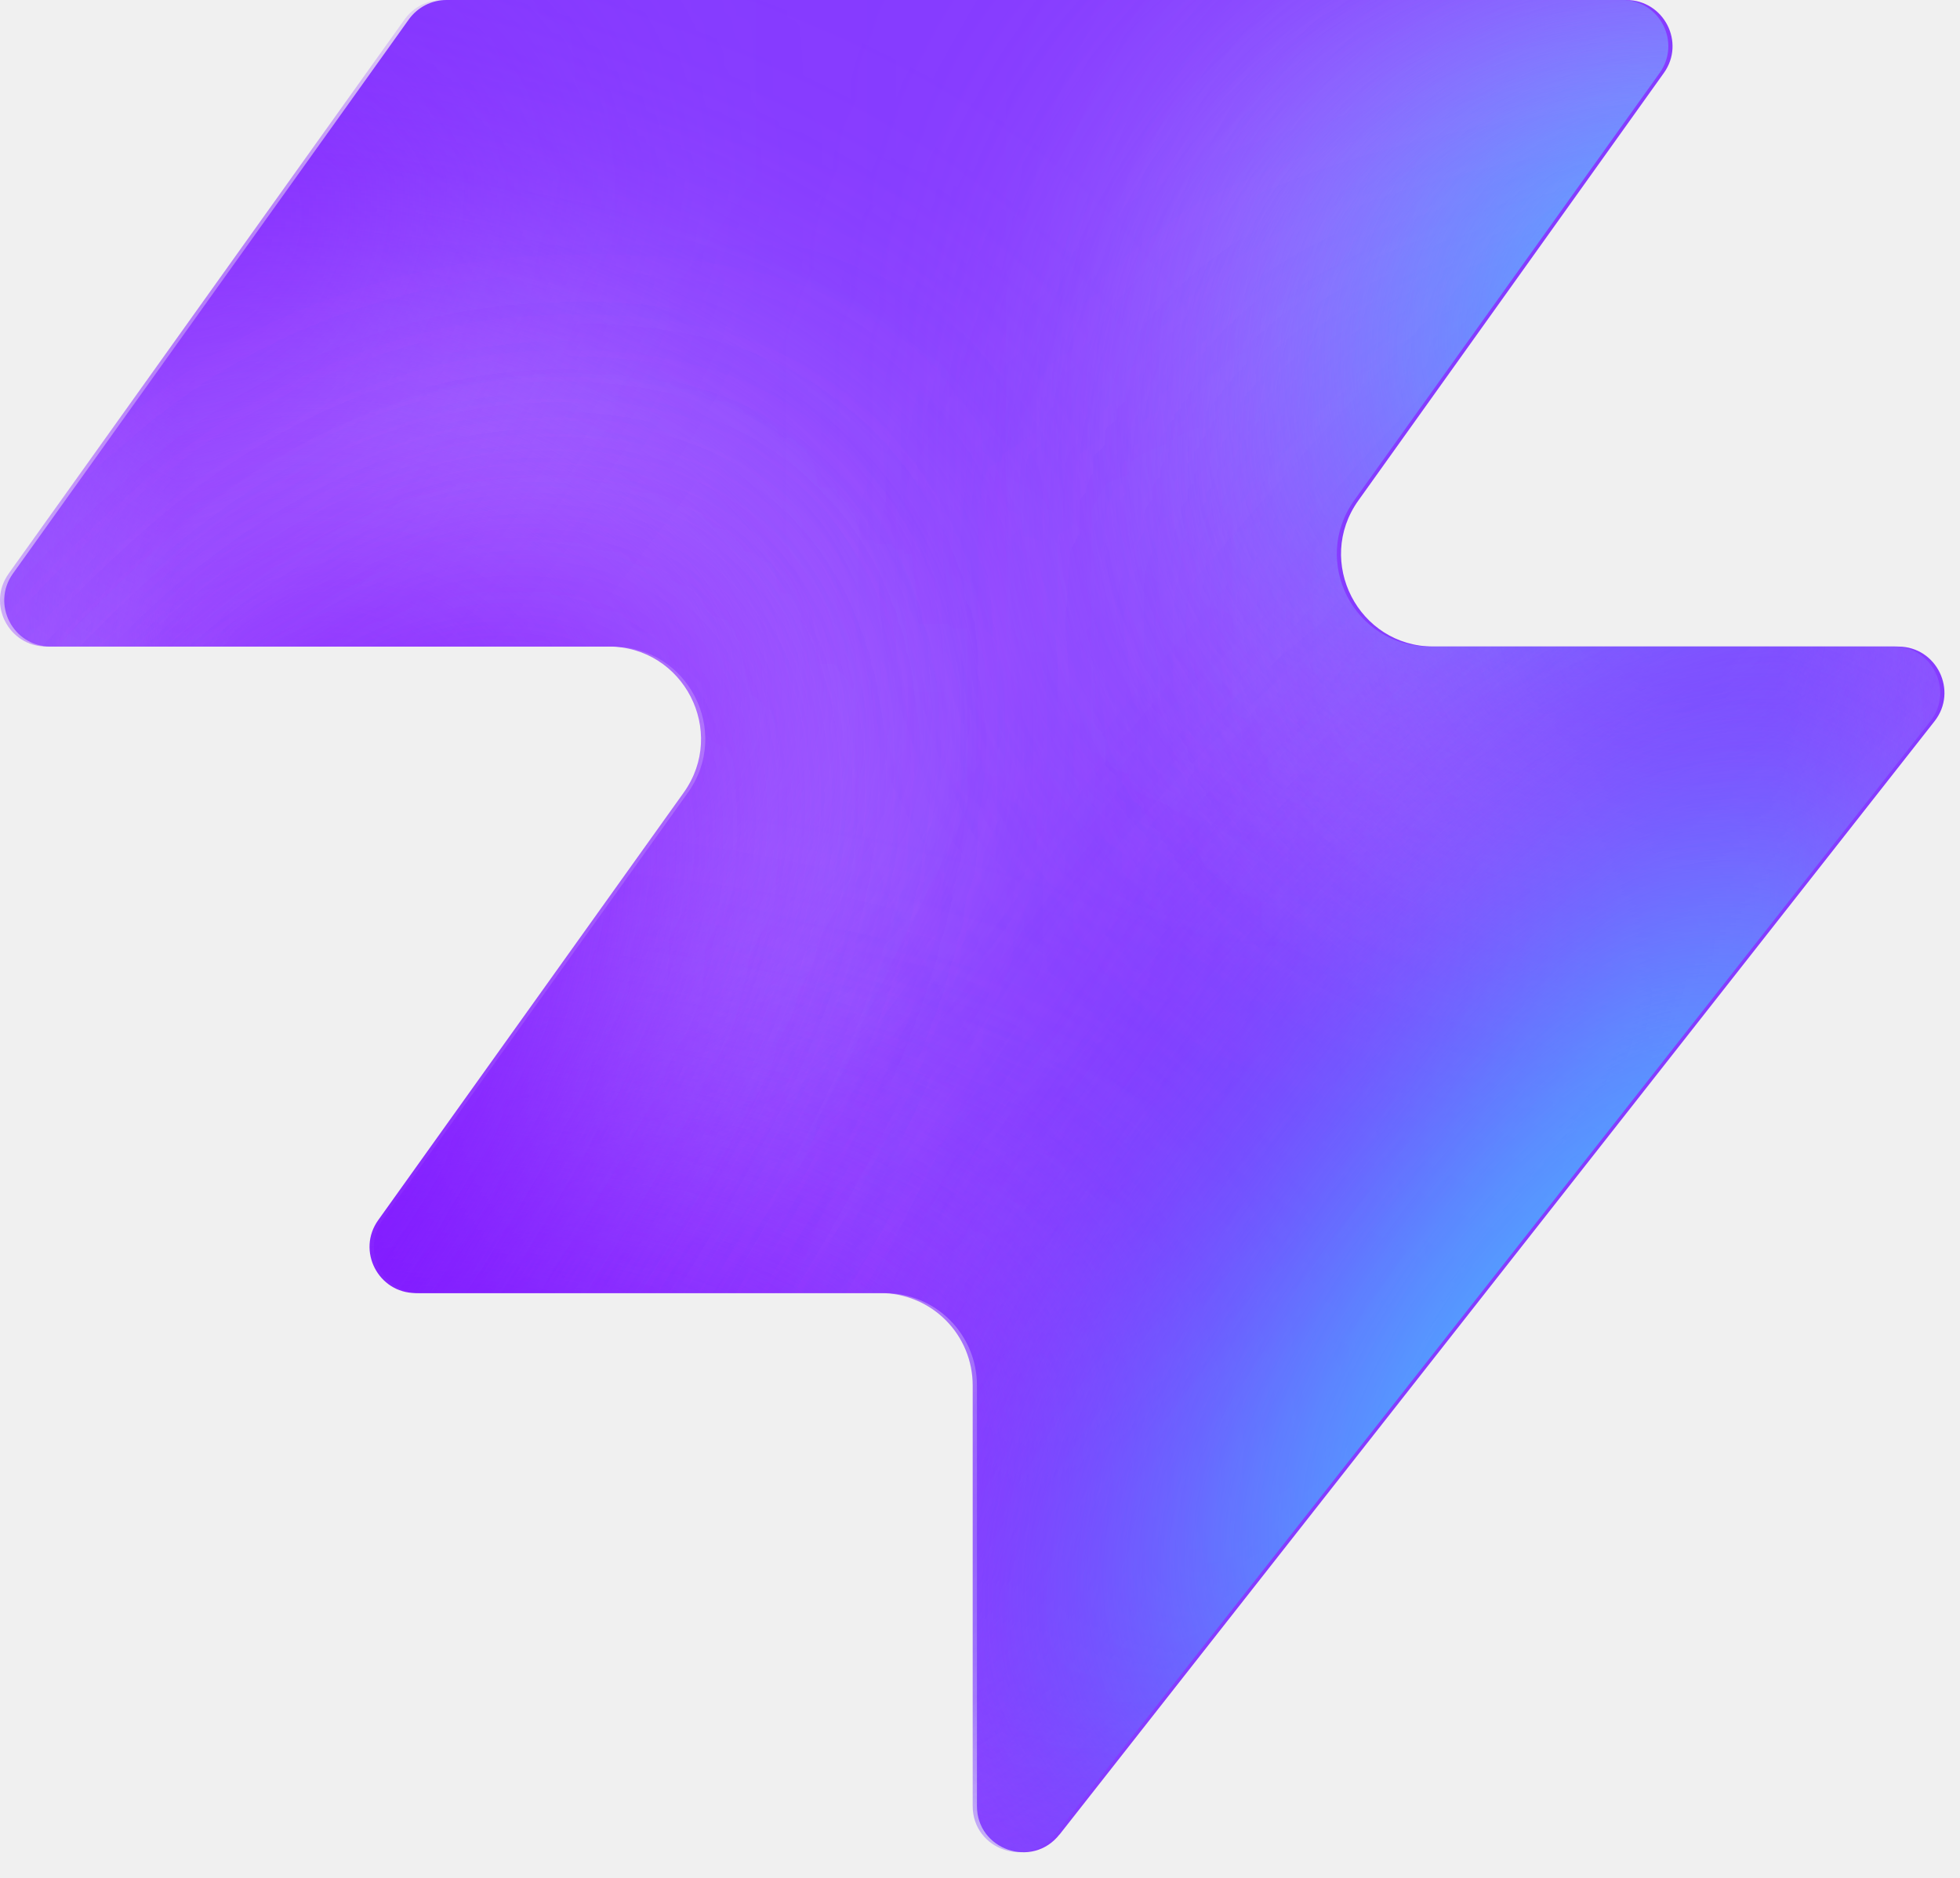
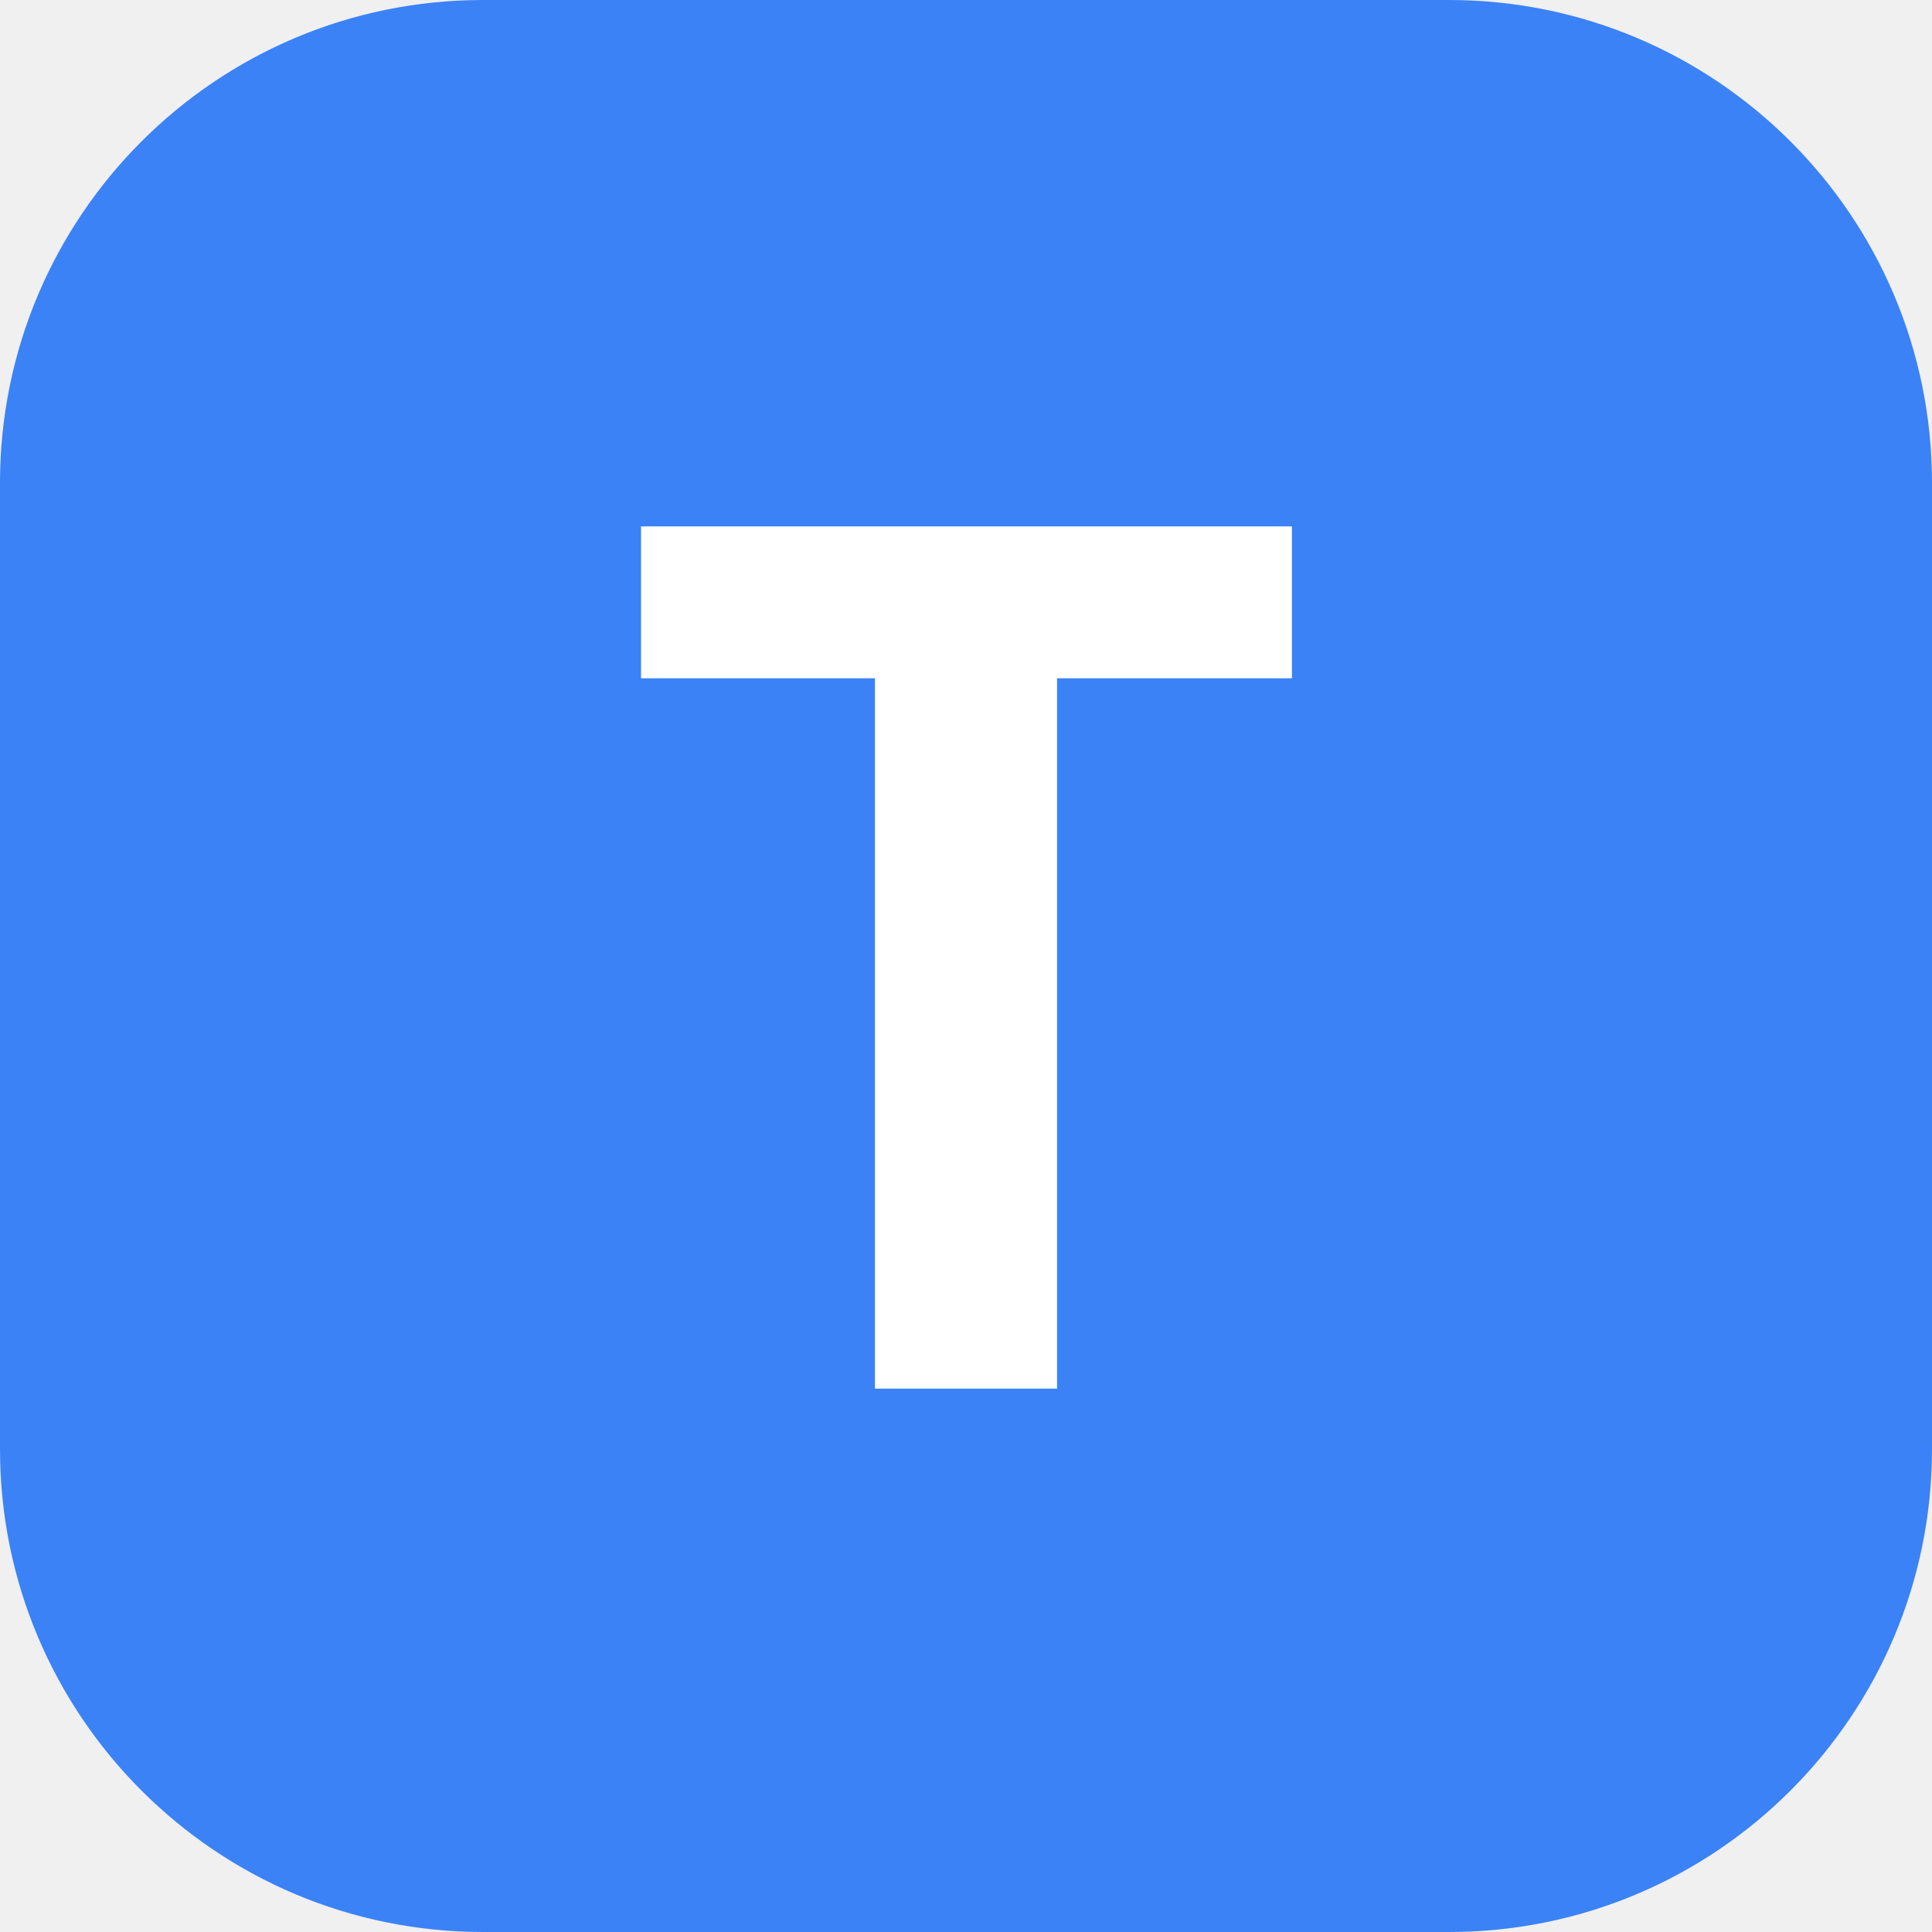
- <svg xmlns="http://www.w3.org/2000/svg" width="48" height="46" fill="none" viewBox="0 0 48 46">
-   <path fill="#863bff" d="M25.946 44.938c-.664.845-2.021.375-2.021-.698V33.937a2.26 2.26 0 0 0-2.262-2.262H10.287c-.92 0-1.456-1.04-.92-1.788l7.48-10.471c1.07-1.497 0-3.578-1.842-3.578H1.237c-.92 0-1.456-1.04-.92-1.788L10.013.474c.214-.297.556-.474.92-.474h28.894c.92 0 1.456 1.04.92 1.788l-7.48 10.471c-1.07 1.498 0 3.579 1.842 3.579h11.377c.943 0 1.473 1.088.89 1.83L25.947 44.94z" style="fill:#863bff;fill:color(display-p3 .525 .23 1);fill-opacity:1" />
-   <mask id="a" width="48" height="46" x="0" y="0" maskUnits="userSpaceOnUse" style="mask-type:alpha">
-     <path fill="#000" d="M25.842 44.938c-.664.844-2.021.375-2.021-.698V33.937a2.26 2.26 0 0 0-2.262-2.262H10.183c-.92 0-1.456-1.04-.92-1.788l7.48-10.471c1.07-1.498 0-3.579-1.842-3.579H1.133c-.92 0-1.456-1.04-.92-1.787L9.91.473c.214-.297.556-.474.92-.474h28.894c.92 0 1.456 1.04.92 1.788l-7.48 10.471c-1.07 1.498 0 3.578 1.842 3.578h11.377c.943 0 1.473 1.088.89 1.832L25.843 44.94z" style="fill:#000;fill-opacity:1" />
-   </mask>
-   <g mask="url(#a)">
-     <g filter="url(#b)">
-       <ellipse cx="5.508" cy="14.704" fill="#ede6ff" rx="5.508" ry="14.704" style="fill:#ede6ff;fill:color(display-p3 .927 .903 1);fill-opacity:1" transform="matrix(.00324 1 1 -.00324 -4.47 31.516)" />
-     </g>
-     <g filter="url(#c)">
-       <ellipse cx="10.399" cy="29.851" fill="#ede6ff" rx="10.399" ry="29.851" style="fill:#ede6ff;fill:color(display-p3 .927 .903 1);fill-opacity:1" transform="matrix(.00324 1 1 -.00324 -39.328 7.883)" />
-     </g>
-     <g filter="url(#d)">
-       <ellipse cx="5.508" cy="30.487" fill="#7e14ff" rx="5.508" ry="30.487" style="fill:#7e14ff;fill:color(display-p3 .492 .077 1);fill-opacity:1" transform="rotate(89.814 -25.913 -14.639)scale(1 -1)" />
-     </g>
-     <g filter="url(#e)">
-       <ellipse cx="5.508" cy="30.599" fill="#7e14ff" rx="5.508" ry="30.599" style="fill:#7e14ff;fill:color(display-p3 .492 .077 1);fill-opacity:1" transform="rotate(89.814 -32.644 -3.334)scale(1 -1)" />
-     </g>
-     <g filter="url(#f)">
-       <ellipse cx="5.508" cy="30.599" fill="#7e14ff" rx="5.508" ry="30.599" style="fill:#7e14ff;fill:color(display-p3 .492 .077 1);fill-opacity:1" transform="matrix(.00324 1 1 -.00324 -34.34 30.47)" />
-     </g>
-     <g filter="url(#g)">
-       <ellipse cx="14.072" cy="22.078" fill="#ede6ff" rx="14.072" ry="22.078" style="fill:#ede6ff;fill:color(display-p3 .927 .903 1);fill-opacity:1" transform="rotate(93.35 24.506 48.493)scale(-1 1)" />
-     </g>
-     <g filter="url(#h)">
-       <ellipse cx="3.47" cy="21.501" fill="#7e14ff" rx="3.47" ry="21.501" style="fill:#7e14ff;fill:color(display-p3 .492 .077 1);fill-opacity:1" transform="rotate(89.009 28.708 47.59)scale(-1 1)" />
-     </g>
-     <g filter="url(#i)">
-       <ellipse cx="3.47" cy="21.501" fill="#7e14ff" rx="3.47" ry="21.501" style="fill:#7e14ff;fill:color(display-p3 .492 .077 1);fill-opacity:1" transform="rotate(89.009 28.708 47.59)scale(-1 1)" />
-     </g>
-     <g filter="url(#j)">
-       <ellipse cx=".387" cy="8.972" fill="#7e14ff" rx="4.407" ry="29.108" style="fill:#7e14ff;fill:color(display-p3 .492 .077 1);fill-opacity:1" transform="rotate(39.51 .387 8.972)" />
-     </g>
-     <g filter="url(#k)">
-       <ellipse cx="47.523" cy="-6.092" fill="#7e14ff" rx="4.407" ry="29.108" style="fill:#7e14ff;fill:color(display-p3 .492 .077 1);fill-opacity:1" transform="rotate(37.892 47.523 -6.092)" />
-     </g>
-     <g filter="url(#l)">
-       <ellipse cx="41.412" cy="6.333" fill="#47bfff" rx="5.971" ry="9.665" style="fill:#47bfff;fill:color(display-p3 .28 .748 1);fill-opacity:1" transform="rotate(37.892 41.412 6.333)" />
-     </g>
-     <g filter="url(#m)">
-       <ellipse cx="-1.879" cy="38.332" fill="#7e14ff" rx="4.407" ry="29.108" style="fill:#7e14ff;fill:color(display-p3 .492 .077 1);fill-opacity:1" transform="rotate(37.892 -1.88 38.332)" />
-     </g>
-     <g filter="url(#n)">
-       <ellipse cx="-1.879" cy="38.332" fill="#7e14ff" rx="4.407" ry="29.108" style="fill:#7e14ff;fill:color(display-p3 .492 .077 1);fill-opacity:1" transform="rotate(37.892 -1.88 38.332)" />
-     </g>
-     <g filter="url(#o)">
-       <ellipse cx="35.651" cy="29.907" fill="#7e14ff" rx="4.407" ry="29.108" style="fill:#7e14ff;fill:color(display-p3 .492 .077 1);fill-opacity:1" transform="rotate(37.892 35.651 29.907)" />
-     </g>
-     <g filter="url(#p)">
-       <ellipse cx="38.418" cy="32.4" fill="#47bfff" rx="5.971" ry="15.297" style="fill:#47bfff;fill:color(display-p3 .28 .748 1);fill-opacity:1" transform="rotate(37.892 38.418 32.4)" />
-     </g>
-   </g>
-   <defs>
-     <filter id="b" width="60.045" height="41.654" x="-19.77" y="16.149" color-interpolation-filters="sRGB" filterUnits="userSpaceOnUse">
-       <feFlood flood-opacity="0" result="BackgroundImageFix" />
-       <feBlend in="SourceGraphic" in2="BackgroundImageFix" result="shape" />
-       <feGaussianBlur result="effect1_foregroundBlur_2002_17158" stdDeviation="7.659" />
-     </filter>
-     <filter id="c" width="90.34" height="51.437" x="-54.613" y="-7.533" color-interpolation-filters="sRGB" filterUnits="userSpaceOnUse">
-       <feFlood flood-opacity="0" result="BackgroundImageFix" />
-       <feBlend in="SourceGraphic" in2="BackgroundImageFix" result="shape" />
-       <feGaussianBlur result="effect1_foregroundBlur_2002_17158" stdDeviation="7.659" />
-     </filter>
-     <filter id="d" width="79.355" height="29.4" x="-49.64" y="2.03" color-interpolation-filters="sRGB" filterUnits="userSpaceOnUse">
-       <feFlood flood-opacity="0" result="BackgroundImageFix" />
-       <feBlend in="SourceGraphic" in2="BackgroundImageFix" result="shape" />
-       <feGaussianBlur result="effect1_foregroundBlur_2002_17158" stdDeviation="4.596" />
-     </filter>
-     <filter id="e" width="79.579" height="29.4" x="-45.045" y="20.029" color-interpolation-filters="sRGB" filterUnits="userSpaceOnUse">
-       <feFlood flood-opacity="0" result="BackgroundImageFix" />
-       <feBlend in="SourceGraphic" in2="BackgroundImageFix" result="shape" />
-       <feGaussianBlur result="effect1_foregroundBlur_2002_17158" stdDeviation="4.596" />
-     </filter>
-     <filter id="f" width="79.579" height="29.4" x="-43.513" y="21.178" color-interpolation-filters="sRGB" filterUnits="userSpaceOnUse">
-       <feFlood flood-opacity="0" result="BackgroundImageFix" />
-       <feBlend in="SourceGraphic" in2="BackgroundImageFix" result="shape" />
-       <feGaussianBlur result="effect1_foregroundBlur_2002_17158" stdDeviation="4.596" />
-     </filter>
-     <filter id="g" width="74.749" height="58.852" x="15.756" y="-17.901" color-interpolation-filters="sRGB" filterUnits="userSpaceOnUse">
-       <feFlood flood-opacity="0" result="BackgroundImageFix" />
-       <feBlend in="SourceGraphic" in2="BackgroundImageFix" result="shape" />
-       <feGaussianBlur result="effect1_foregroundBlur_2002_17158" stdDeviation="7.659" />
-     </filter>
-     <filter id="h" width="61.377" height="25.362" x="23.548" y="2.284" color-interpolation-filters="sRGB" filterUnits="userSpaceOnUse">
-       <feFlood flood-opacity="0" result="BackgroundImageFix" />
-       <feBlend in="SourceGraphic" in2="BackgroundImageFix" result="shape" />
-       <feGaussianBlur result="effect1_foregroundBlur_2002_17158" stdDeviation="4.596" />
-     </filter>
-     <filter id="i" width="61.377" height="25.362" x="23.548" y="2.284" color-interpolation-filters="sRGB" filterUnits="userSpaceOnUse">
-       <feFlood flood-opacity="0" result="BackgroundImageFix" />
-       <feBlend in="SourceGraphic" in2="BackgroundImageFix" result="shape" />
-       <feGaussianBlur result="effect1_foregroundBlur_2002_17158" stdDeviation="4.596" />
-     </filter>
-     <filter id="j" width="56.045" height="63.649" x="-27.636" y="-22.853" color-interpolation-filters="sRGB" filterUnits="userSpaceOnUse">
-       <feFlood flood-opacity="0" result="BackgroundImageFix" />
-       <feBlend in="SourceGraphic" in2="BackgroundImageFix" result="shape" />
-       <feGaussianBlur result="effect1_foregroundBlur_2002_17158" stdDeviation="4.596" />
-     </filter>
-     <filter id="k" width="54.814" height="64.646" x="20.116" y="-38.415" color-interpolation-filters="sRGB" filterUnits="userSpaceOnUse">
-       <feFlood flood-opacity="0" result="BackgroundImageFix" />
-       <feBlend in="SourceGraphic" in2="BackgroundImageFix" result="shape" />
-       <feGaussianBlur result="effect1_foregroundBlur_2002_17158" stdDeviation="4.596" />
-     </filter>
-     <filter id="l" width="33.541" height="35.313" x="24.641" y="-11.323" color-interpolation-filters="sRGB" filterUnits="userSpaceOnUse">
-       <feFlood flood-opacity="0" result="BackgroundImageFix" />
-       <feBlend in="SourceGraphic" in2="BackgroundImageFix" result="shape" />
-       <feGaussianBlur result="effect1_foregroundBlur_2002_17158" stdDeviation="4.596" />
-     </filter>
-     <filter id="m" width="54.814" height="64.646" x="-29.286" y="6.009" color-interpolation-filters="sRGB" filterUnits="userSpaceOnUse">
-       <feFlood flood-opacity="0" result="BackgroundImageFix" />
-       <feBlend in="SourceGraphic" in2="BackgroundImageFix" result="shape" />
-       <feGaussianBlur result="effect1_foregroundBlur_2002_17158" stdDeviation="4.596" />
-     </filter>
-     <filter id="n" width="54.814" height="64.646" x="-29.286" y="6.009" color-interpolation-filters="sRGB" filterUnits="userSpaceOnUse">
-       <feFlood flood-opacity="0" result="BackgroundImageFix" />
-       <feBlend in="SourceGraphic" in2="BackgroundImageFix" result="shape" />
-       <feGaussianBlur result="effect1_foregroundBlur_2002_17158" stdDeviation="4.596" />
-     </filter>
-     <filter id="o" width="54.814" height="64.646" x="8.244" y="-2.416" color-interpolation-filters="sRGB" filterUnits="userSpaceOnUse">
-       <feFlood flood-opacity="0" result="BackgroundImageFix" />
-       <feBlend in="SourceGraphic" in2="BackgroundImageFix" result="shape" />
-       <feGaussianBlur result="effect1_foregroundBlur_2002_17158" stdDeviation="4.596" />
-     </filter>
-     <filter id="p" width="39.409" height="43.623" x="18.713" y="10.588" color-interpolation-filters="sRGB" filterUnits="userSpaceOnUse">
-       <feFlood flood-opacity="0" result="BackgroundImageFix" />
-       <feBlend in="SourceGraphic" in2="BackgroundImageFix" result="shape" />
-       <feGaussianBlur result="effect1_foregroundBlur_2002_17158" stdDeviation="4.596" />
-     </filter>
-   </defs>
+ <svg xmlns="http://www.w3.org/2000/svg" viewBox="0 0 32 32">
+   <rect width="32" height="32" rx="8" fill="#3b82f6" />
+   <text x="16" y="23" font-family="system-ui, sans-serif" font-size="20" font-weight="bold" fill="white" text-anchor="middle">T</text>
</svg>
